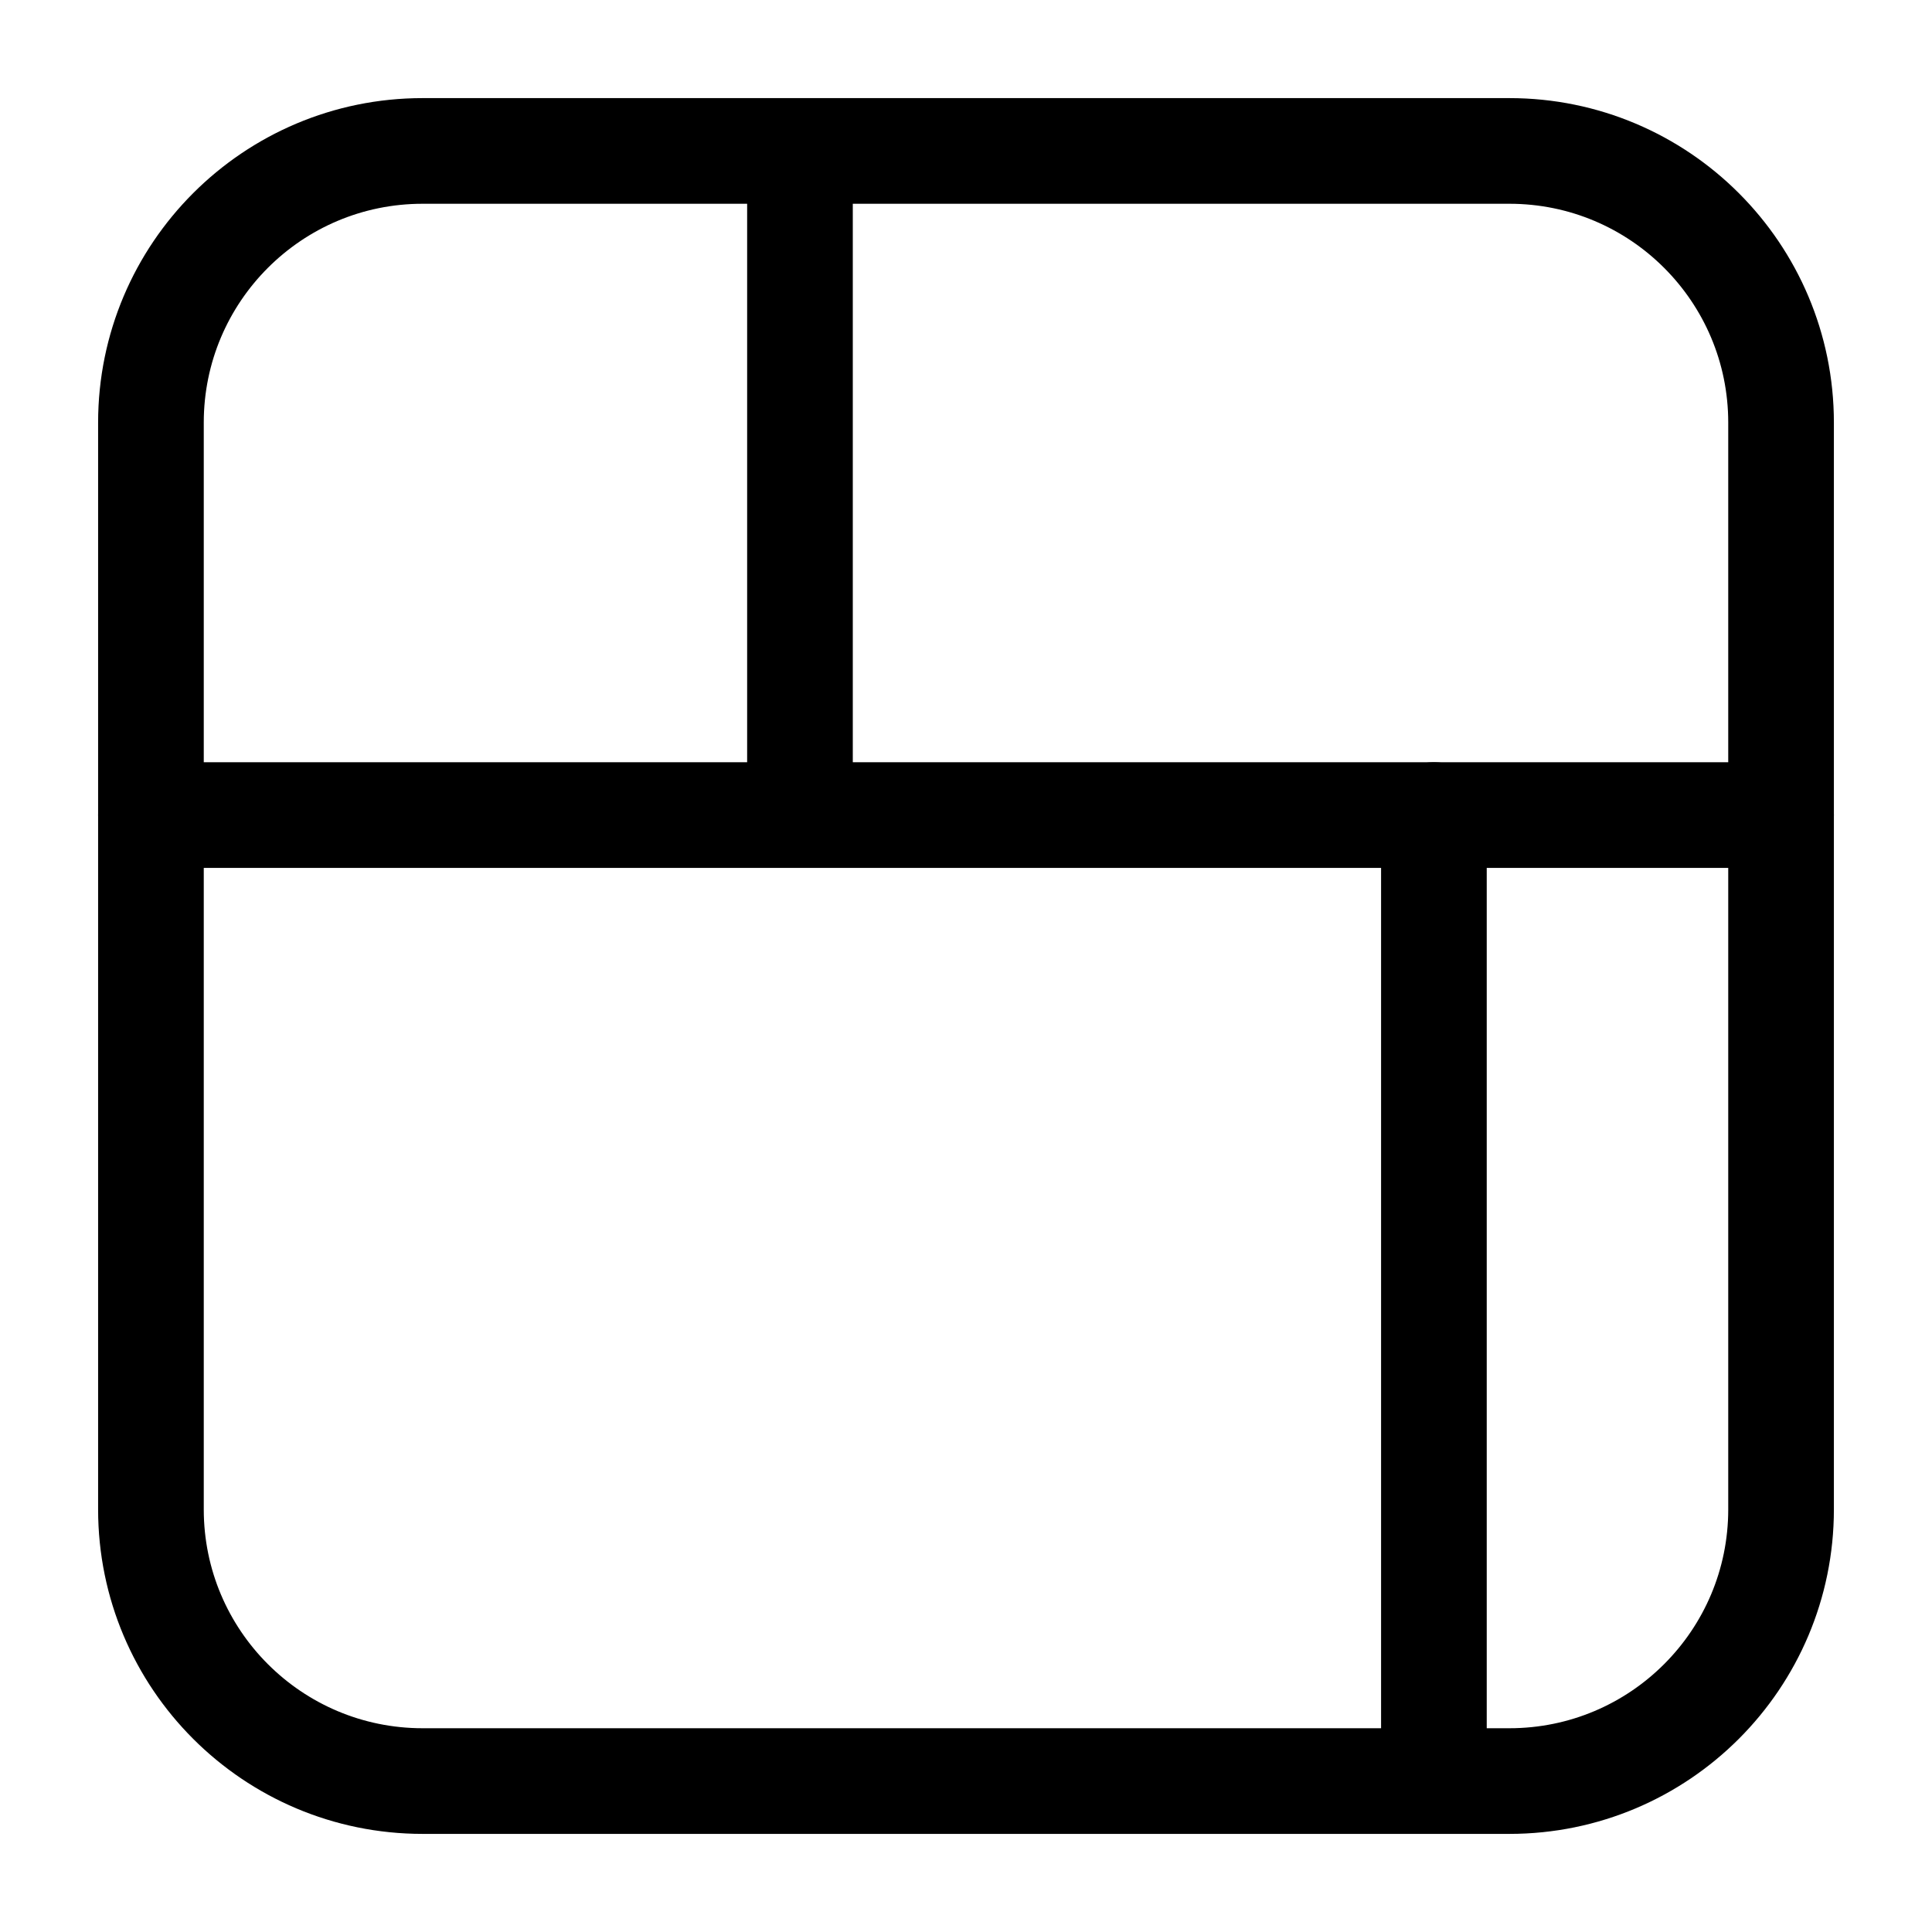
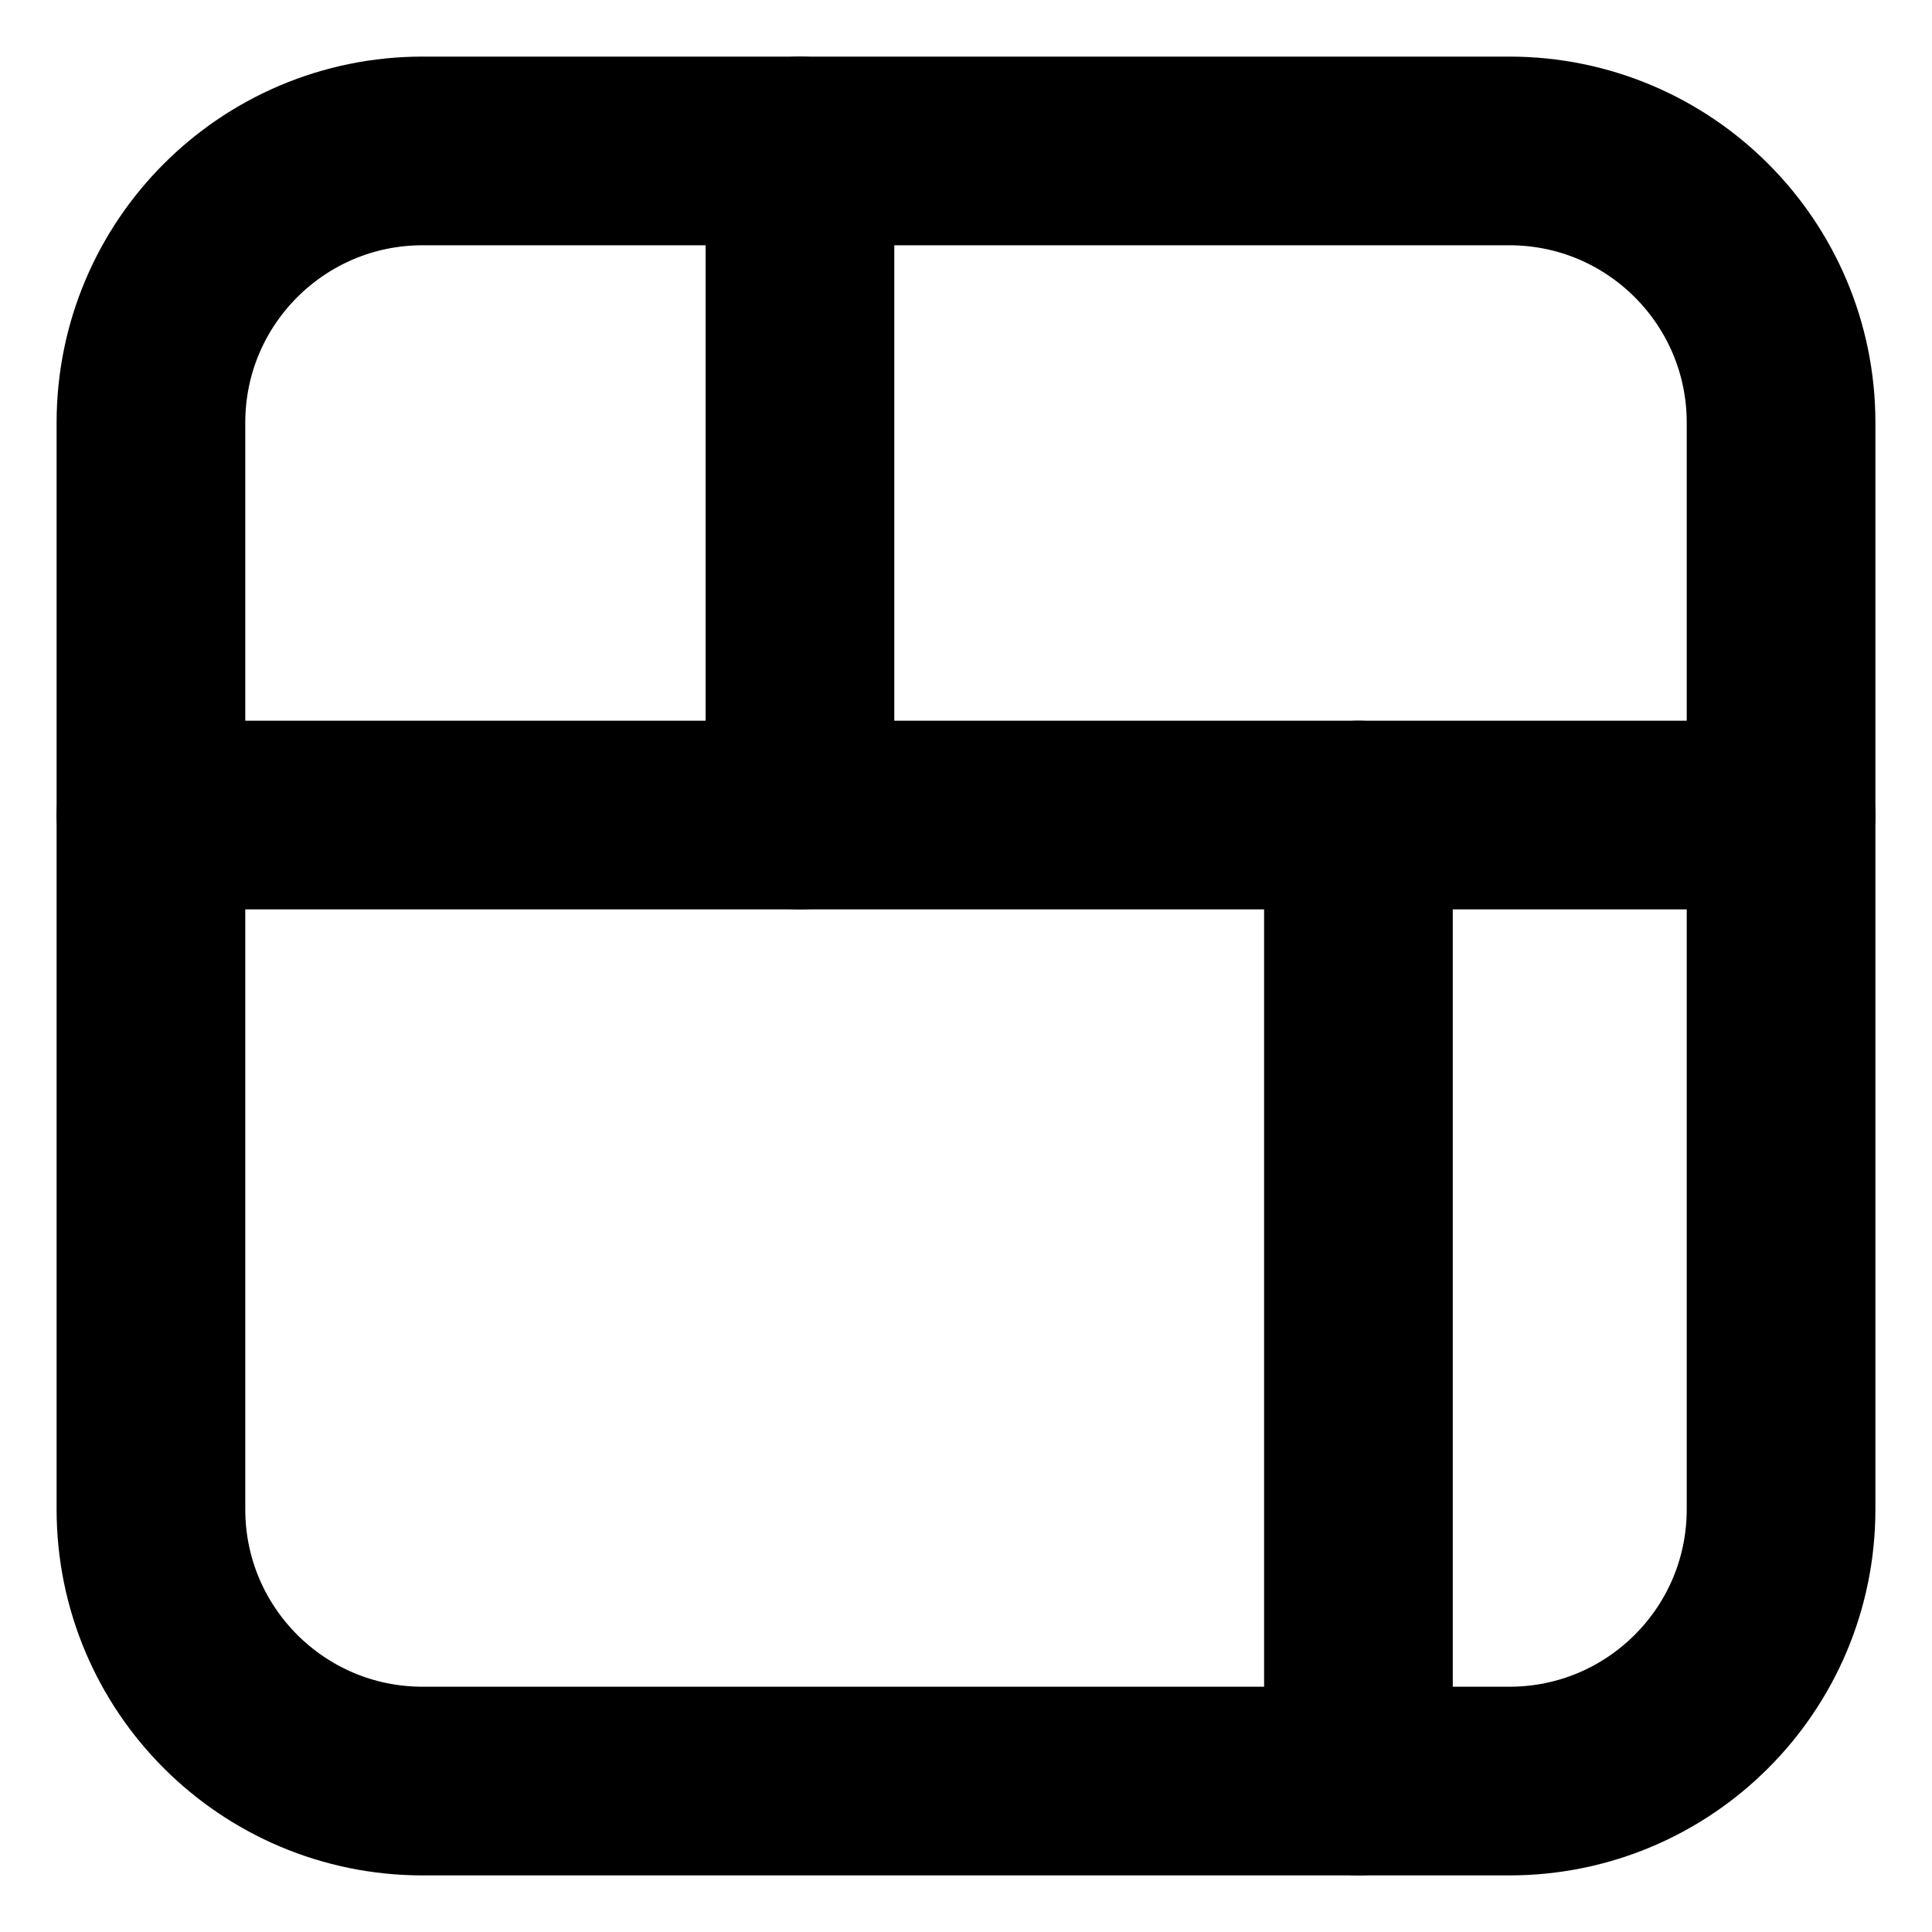
<svg xmlns="http://www.w3.org/2000/svg" width="1024" height="1024" viewBox="0 0 1024 1024">
-   <g fill="none" stroke="#000000" stroke-width="56" stroke-linecap="round" stroke-linejoin="round">
+   <g fill="none" stroke="#000000" stroke-width="100" stroke-linecap="round" stroke-linejoin="round">
    <rect x="80" y="80" width="864" height="864" rx="144" ry="144" />
    <line x1="80" y1="432" x2="944" y2="432" />
    <line x1="424" y1="80" x2="424" y2="432" />
-     <line x1="760" y1="432" x2="760" y2="944" />
+     <line x1="720" y1="432" x2="720" y2="944" />
  </g>
</svg>
